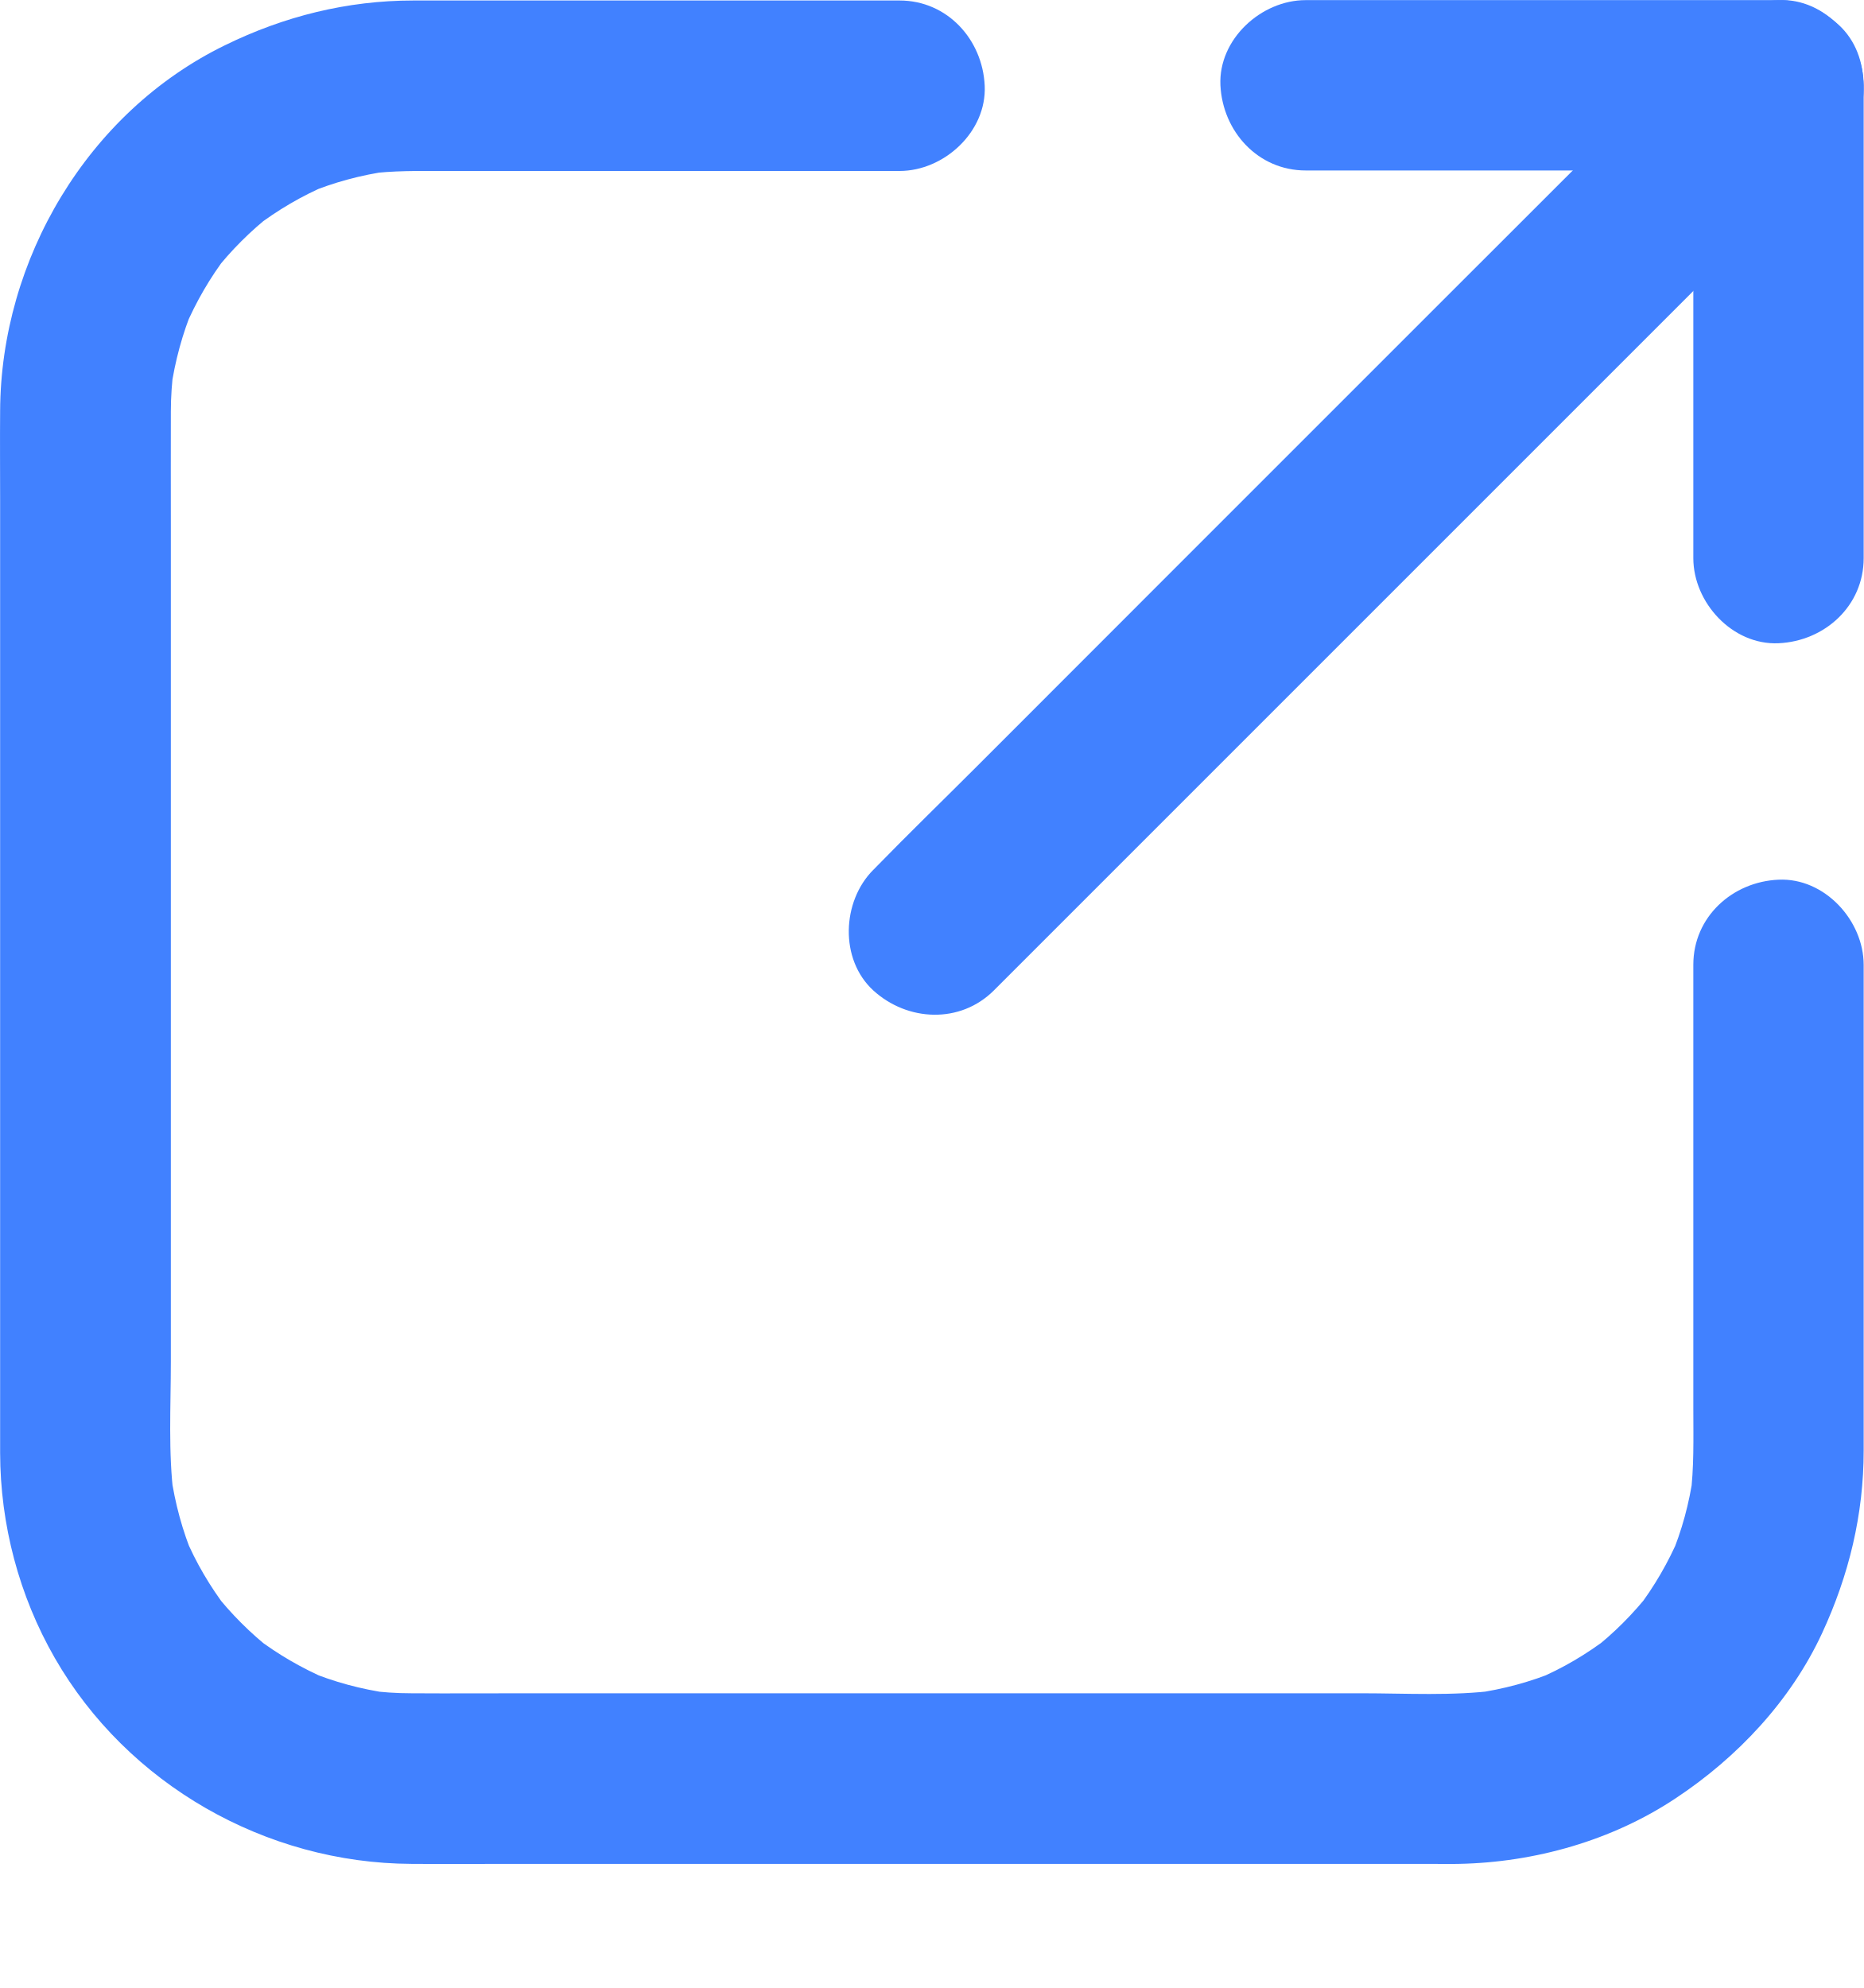
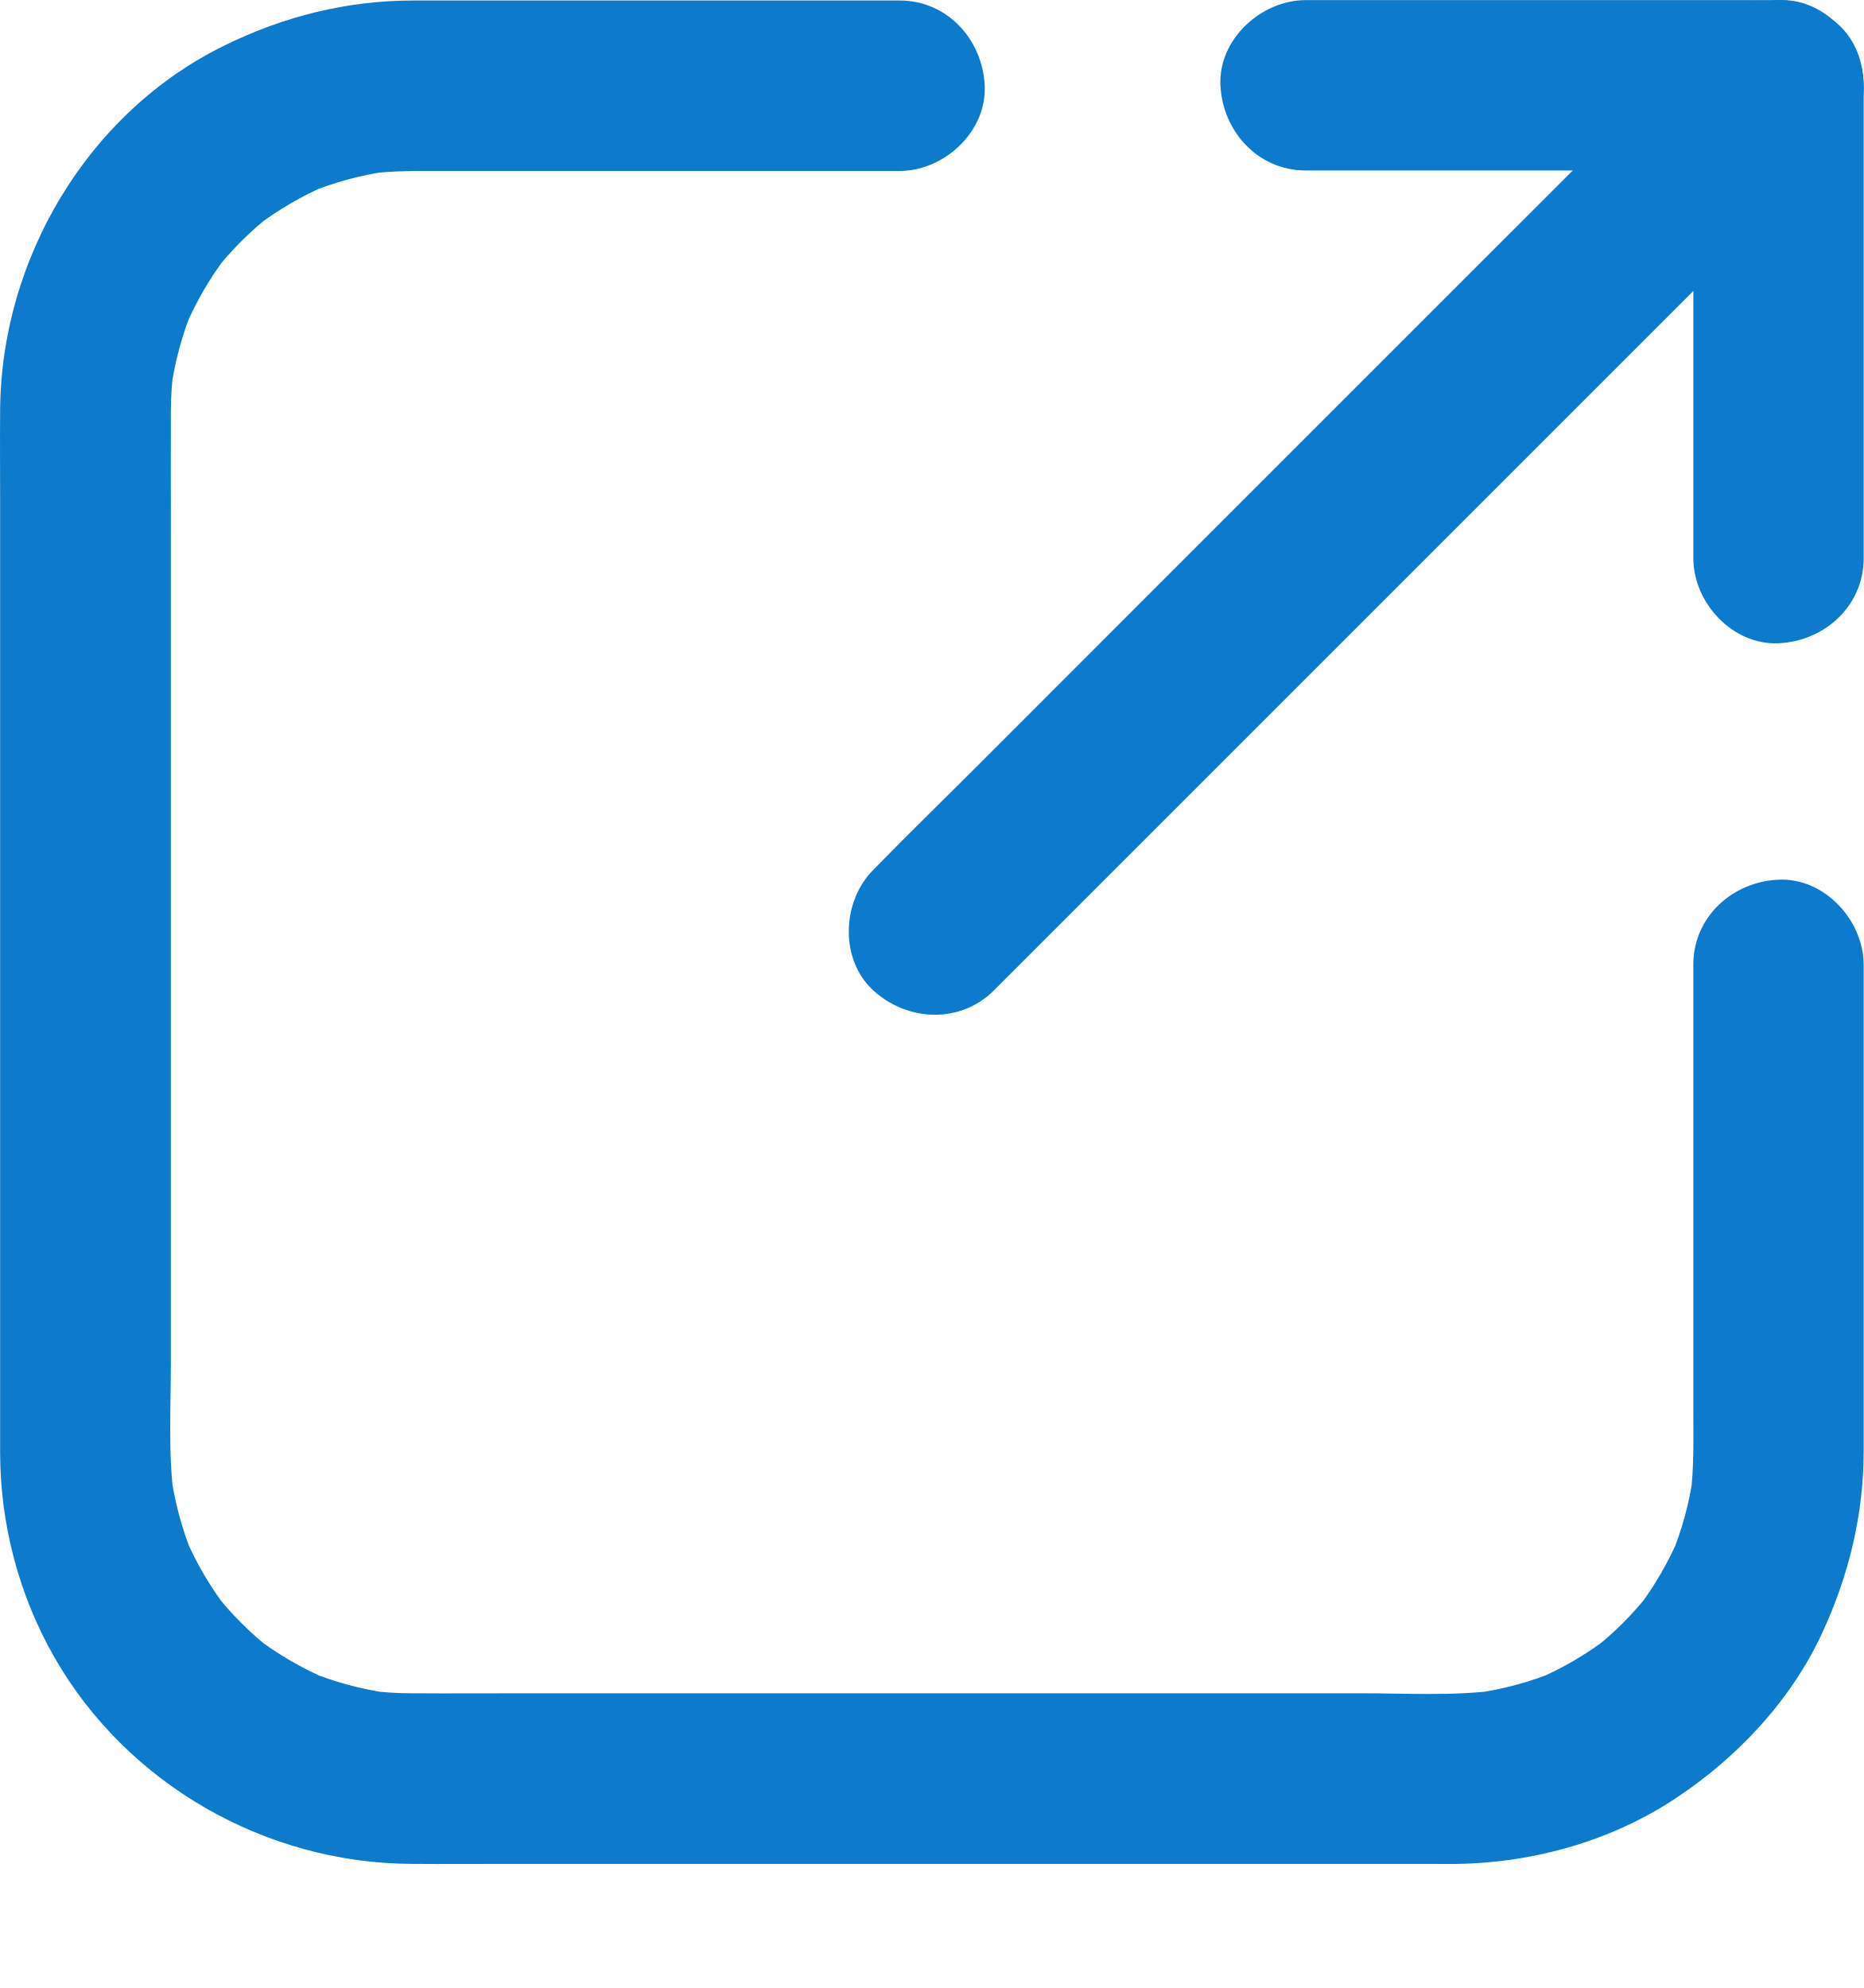
<svg xmlns="http://www.w3.org/2000/svg" width="15" height="16" viewBox="0 0 15 16" fill="none">
-   <path d="M13.628 7.764C13.628 8.239 13.628 8.712 13.628 9.187C13.628 9.904 13.628 10.62 13.628 11.336C13.628 11.575 13.635 11.813 13.604 12.05C13.613 11.99 13.621 11.928 13.628 11.868C13.596 12.098 13.536 12.319 13.446 12.533C13.469 12.478 13.493 12.423 13.515 12.368C13.426 12.576 13.313 12.771 13.176 12.95C13.212 12.903 13.248 12.857 13.284 12.811C13.146 12.987 12.987 13.147 12.81 13.284C12.857 13.248 12.903 13.212 12.949 13.176C12.769 13.313 12.576 13.428 12.368 13.515C12.423 13.493 12.478 13.469 12.533 13.447C12.32 13.536 12.097 13.596 11.868 13.628C11.928 13.62 11.989 13.611 12.049 13.604C11.691 13.651 11.318 13.628 10.957 13.628C10.274 13.628 9.591 13.628 8.907 13.628C8.069 13.628 7.229 13.628 6.391 13.628C5.676 13.628 4.96 13.628 4.245 13.628C3.933 13.628 3.621 13.63 3.311 13.628C3.191 13.628 3.072 13.62 2.954 13.604C3.014 13.613 3.076 13.621 3.136 13.628C2.906 13.596 2.685 13.536 2.471 13.447C2.526 13.469 2.581 13.493 2.635 13.515C2.428 13.426 2.233 13.313 2.054 13.176C2.101 13.212 2.147 13.248 2.193 13.284C2.017 13.147 1.857 12.987 1.72 12.811C1.756 12.857 1.792 12.903 1.828 12.95C1.691 12.77 1.576 12.576 1.489 12.368C1.511 12.423 1.535 12.478 1.557 12.533C1.468 12.32 1.408 12.098 1.375 11.868C1.384 11.928 1.393 11.99 1.399 12.05C1.353 11.691 1.375 11.318 1.375 10.958C1.375 10.274 1.375 9.592 1.375 8.908C1.375 8.069 1.375 7.229 1.375 6.391C1.375 5.676 1.375 4.96 1.375 4.245C1.375 3.933 1.374 3.621 1.375 3.311C1.375 3.191 1.384 3.073 1.399 2.954C1.391 3.014 1.382 3.076 1.375 3.136C1.408 2.906 1.468 2.685 1.557 2.471C1.535 2.526 1.511 2.581 1.489 2.636C1.578 2.428 1.691 2.233 1.828 2.054C1.792 2.101 1.756 2.147 1.72 2.193C1.857 2.017 2.017 1.857 2.193 1.72C2.147 1.756 2.101 1.792 2.054 1.828C2.234 1.691 2.428 1.576 2.635 1.489C2.581 1.511 2.526 1.535 2.471 1.557C2.683 1.468 2.906 1.408 3.136 1.376C3.076 1.384 3.014 1.393 2.954 1.4C3.162 1.372 3.371 1.376 3.58 1.376C3.883 1.376 4.187 1.376 4.49 1.376C5.231 1.376 5.973 1.376 6.713 1.376C6.888 1.376 7.065 1.376 7.24 1.376C7.598 1.376 7.942 1.06 7.925 0.69C7.908 0.318 7.624 0.004 7.24 0.004C6.806 0.004 6.372 0.004 5.94 0.004C5.239 0.004 4.538 0.004 3.837 0.004C3.667 0.004 3.496 0.004 3.326 0.004C2.795 0.004 2.286 0.131 1.811 0.364C0.705 0.903 0.006 2.089 0.001 3.308C-0.001 3.548 0.001 3.787 0.001 4.029C0.001 4.619 0.001 5.209 0.001 5.798C0.001 6.54 0.001 7.281 0.001 8.023C0.001 8.719 0.001 9.415 0.001 10.111C0.001 10.563 0.001 11.018 0.001 11.47C0.001 11.544 0.001 11.618 0.001 11.693C0.002 12.269 0.153 12.843 0.441 13.344C1.026 14.362 2.14 14.996 3.311 15.001C3.576 15.003 3.842 15.001 4.108 15.001C4.711 15.001 5.315 15.001 5.918 15.001C6.662 15.001 7.406 15.001 8.15 15.001C8.837 15.001 9.524 15.001 10.212 15.001C10.646 15.001 11.079 15.001 11.513 15.001C11.588 15.001 11.665 15.003 11.741 15.001C12.353 14.989 12.975 14.813 13.486 14.473C13.983 14.144 14.412 13.688 14.664 13.145C14.88 12.679 14.999 12.19 14.999 11.674C14.999 11.165 14.999 10.658 14.999 10.149C14.999 9.473 14.999 8.8 14.999 8.124C14.999 8.004 14.999 7.886 14.999 7.766C14.999 7.408 14.684 7.063 14.314 7.08C13.942 7.096 13.628 7.38 13.628 7.764Z" fill="#4181FF" />
-   <path d="M10.508 1.372C10.937 1.372 11.367 1.372 11.795 1.372C12.479 1.372 13.162 1.372 13.845 1.372C14.002 1.372 14.157 1.372 14.313 1.372C14.672 1.372 15.016 1.057 14.999 0.686C14.982 0.314 14.697 0.001 14.313 0.001C13.885 0.001 13.455 0.001 13.026 0.001C12.342 0.001 11.66 0.001 10.976 0.001C10.82 0.001 10.664 0.001 10.508 0.001C10.15 0.001 9.805 0.316 9.822 0.686C9.84 1.058 10.124 1.372 10.508 1.372Z" fill="#4181FF" />
-   <path d="M14.999 4.492C14.999 4.063 14.999 3.633 14.999 3.204C14.999 2.52 14.999 1.838 14.999 1.154C14.999 0.998 14.999 0.842 14.999 0.686C14.999 0.328 14.684 -0.017 14.314 0.001C13.942 0.018 13.628 0.302 13.628 0.686C13.628 1.115 13.628 1.545 13.628 1.974C13.628 2.658 13.628 3.34 13.628 4.024C13.628 4.18 13.628 4.336 13.628 4.492C13.628 4.85 13.943 5.194 14.314 5.177C14.686 5.16 14.999 4.876 14.999 4.492Z" fill="#4181FF" />
-   <path d="M7.999 7.971C8.225 7.745 8.453 7.517 8.679 7.291C9.219 6.751 9.761 6.209 10.301 5.669C10.954 5.016 11.607 4.363 12.262 3.708C12.829 3.141 13.395 2.575 13.962 2.008C14.236 1.734 14.516 1.461 14.787 1.183C14.79 1.18 14.793 1.176 14.799 1.171C15.052 0.918 15.071 0.451 14.799 0.201C14.524 -0.051 14.099 -0.07 13.828 0.201C13.602 0.427 13.374 0.655 13.148 0.882C12.608 1.422 12.066 1.963 11.526 2.503C10.873 3.156 10.22 3.809 9.565 4.464C8.998 5.032 8.432 5.597 7.865 6.165C7.591 6.439 7.311 6.711 7.04 6.989C7.037 6.993 7.034 6.996 7.028 7.001C6.775 7.255 6.756 7.721 7.028 7.971C7.303 8.222 7.728 8.242 7.999 7.971Z" fill="#4181FF" />
+   <path d="M13.628 7.764C13.628 8.239 13.628 8.712 13.628 9.187C13.628 9.904 13.628 10.62 13.628 11.337C13.628 11.575 13.635 11.813 13.604 12.05C13.613 11.99 13.621 11.928 13.628 11.868C13.596 12.098 13.536 12.319 13.446 12.533C13.469 12.478 13.493 12.423 13.515 12.368C13.426 12.576 13.313 12.771 13.176 12.95C13.212 12.903 13.248 12.857 13.284 12.811C13.146 12.987 12.987 13.147 12.81 13.284C12.857 13.248 12.903 13.212 12.949 13.176C12.769 13.313 12.576 13.428 12.368 13.515C12.423 13.493 12.478 13.469 12.533 13.447C12.32 13.536 12.097 13.596 11.868 13.628C11.928 13.62 11.989 13.611 12.049 13.604C11.691 13.651 11.318 13.628 10.957 13.628C10.274 13.628 9.591 13.628 8.907 13.628C8.069 13.628 7.229 13.628 6.391 13.628C5.676 13.628 4.96 13.628 4.245 13.628C3.933 13.628 3.621 13.63 3.311 13.628C3.191 13.628 3.072 13.62 2.954 13.604C3.014 13.613 3.076 13.621 3.136 13.628C2.906 13.596 2.685 13.536 2.471 13.447C2.526 13.469 2.581 13.493 2.635 13.515C2.428 13.426 2.233 13.313 2.054 13.176C2.101 13.212 2.147 13.248 2.193 13.284C2.017 13.147 1.857 12.987 1.72 12.811C1.756 12.857 1.792 12.903 1.828 12.95C1.691 12.77 1.576 12.576 1.489 12.368C1.511 12.423 1.535 12.478 1.557 12.533C1.468 12.32 1.408 12.098 1.375 11.868C1.384 11.928 1.393 11.99 1.399 12.05C1.353 11.691 1.375 11.318 1.375 10.958C1.375 10.274 1.375 9.592 1.375 8.908C1.375 8.069 1.375 7.229 1.375 6.391C1.375 5.676 1.375 4.96 1.375 4.245C1.375 3.933 1.374 3.621 1.375 3.311C1.375 3.191 1.384 3.073 1.399 2.954C1.391 3.014 1.382 3.076 1.375 3.136C1.408 2.906 1.468 2.685 1.557 2.471C1.535 2.526 1.511 2.581 1.489 2.636C1.578 2.428 1.691 2.233 1.828 2.055C1.792 2.101 1.756 2.147 1.72 2.193C1.857 2.017 2.017 1.857 2.193 1.72C2.147 1.756 2.101 1.792 2.054 1.828C2.234 1.691 2.428 1.576 2.635 1.489C2.581 1.511 2.526 1.535 2.471 1.557C2.683 1.468 2.906 1.408 3.136 1.376C3.076 1.384 3.014 1.393 2.954 1.4C3.162 1.372 3.371 1.376 3.58 1.376C3.883 1.376 4.187 1.376 4.49 1.376C5.231 1.376 5.973 1.376 6.713 1.376C6.888 1.376 7.065 1.376 7.24 1.376C7.598 1.376 7.942 1.06 7.925 0.69C7.908 0.318 7.624 0.004 7.24 0.004C6.806 0.004 6.372 0.004 5.94 0.004C5.239 0.004 4.538 0.004 3.837 0.004C3.667 0.004 3.496 0.004 3.326 0.004C2.795 0.004 2.286 0.131 1.811 0.364C0.705 0.903 0.006 2.089 0.001 3.308C-0.001 3.548 0.001 3.788 0.001 4.029C0.001 4.619 0.001 5.209 0.001 5.798C0.001 6.54 0.001 7.281 0.001 8.023C0.001 8.719 0.001 9.415 0.001 10.111C0.001 10.563 0.001 11.018 0.001 11.47C0.001 11.544 0.001 11.618 0.001 11.693C0.002 12.269 0.153 12.843 0.441 13.344C1.026 14.362 2.14 14.996 3.311 15.001C3.576 15.003 3.842 15.001 4.108 15.001C4.711 15.001 5.315 15.001 5.918 15.001C6.662 15.001 7.406 15.001 8.15 15.001C8.837 15.001 9.524 15.001 10.212 15.001C10.646 15.001 11.079 15.001 11.513 15.001C11.588 15.001 11.665 15.003 11.741 15.001C12.353 14.989 12.975 14.813 13.486 14.473C13.983 14.144 14.412 13.688 14.664 13.145C14.88 12.679 14.999 12.19 14.999 11.674C14.999 11.165 14.999 10.658 14.999 10.149C14.999 9.473 14.999 8.8 14.999 8.124C14.999 8.004 14.999 7.886 14.999 7.766C14.999 7.408 14.684 7.063 14.314 7.08C13.942 7.096 13.628 7.38 13.628 7.764Z" fill="#0D7ACB" />
+   <path d="M10.508 1.372C10.937 1.372 11.367 1.372 11.795 1.372C12.479 1.372 13.162 1.372 13.845 1.372C14.002 1.372 14.157 1.372 14.313 1.372C14.672 1.372 15.016 1.057 14.999 0.686C14.982 0.314 14.697 0.001 14.313 0.001C13.885 0.001 13.455 0.001 13.026 0.001C12.342 0.001 11.66 0.001 10.976 0.001C10.82 0.001 10.664 0.001 10.508 0.001C10.15 0.001 9.805 0.316 9.822 0.686C9.84 1.058 10.124 1.372 10.508 1.372Z" fill="#0D7ACB" />
+   <path d="M14.999 4.492C14.999 4.063 14.999 3.633 14.999 3.204C14.999 2.52 14.999 1.838 14.999 1.154C14.999 0.998 14.999 0.842 14.999 0.686C14.999 0.328 14.684 -0.017 14.314 0.001C13.942 0.018 13.628 0.302 13.628 0.686C13.628 1.115 13.628 1.545 13.628 1.974C13.628 2.658 13.628 3.34 13.628 4.024C13.628 4.18 13.628 4.336 13.628 4.492C13.628 4.85 13.943 5.194 14.314 5.177C14.686 5.16 14.999 4.876 14.999 4.492Z" fill="#0D7ACB" />
+   <path d="M7.999 7.971C8.225 7.745 8.453 7.517 8.679 7.291C9.219 6.751 9.761 6.209 10.301 5.669C10.954 5.016 11.607 4.363 12.262 3.708C12.829 3.141 13.395 2.575 13.962 2.008C14.236 1.734 14.516 1.461 14.787 1.183C14.79 1.18 14.793 1.177 14.799 1.171C15.052 0.918 15.071 0.451 14.799 0.201C14.524 -0.051 14.099 -0.07 13.828 0.201C13.602 0.427 13.374 0.655 13.148 0.882C12.608 1.422 12.066 1.963 11.526 2.503C10.873 3.156 10.22 3.809 9.565 4.464C8.998 5.032 8.432 5.597 7.865 6.165C7.591 6.439 7.311 6.711 7.04 6.989C7.037 6.993 7.034 6.996 7.028 7.001C6.775 7.255 6.756 7.721 7.028 7.971C7.303 8.222 7.728 8.242 7.999 7.971Z" fill="#0D7ACB" />
</svg>
